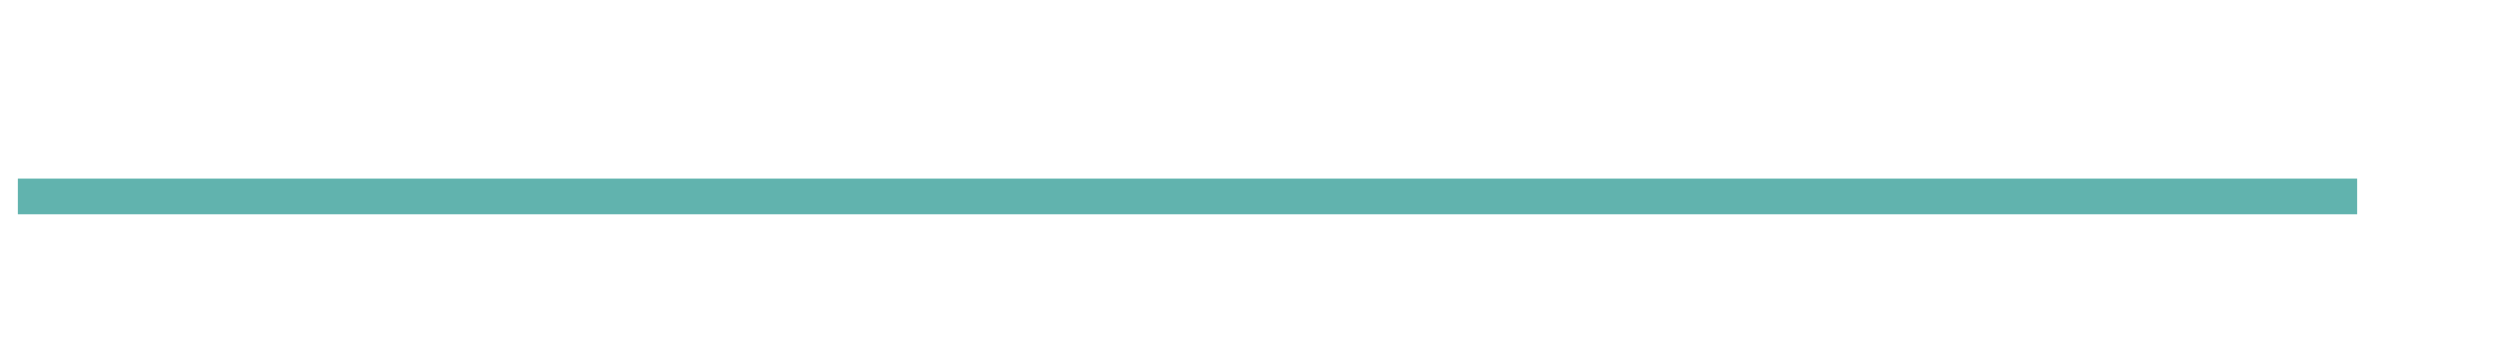
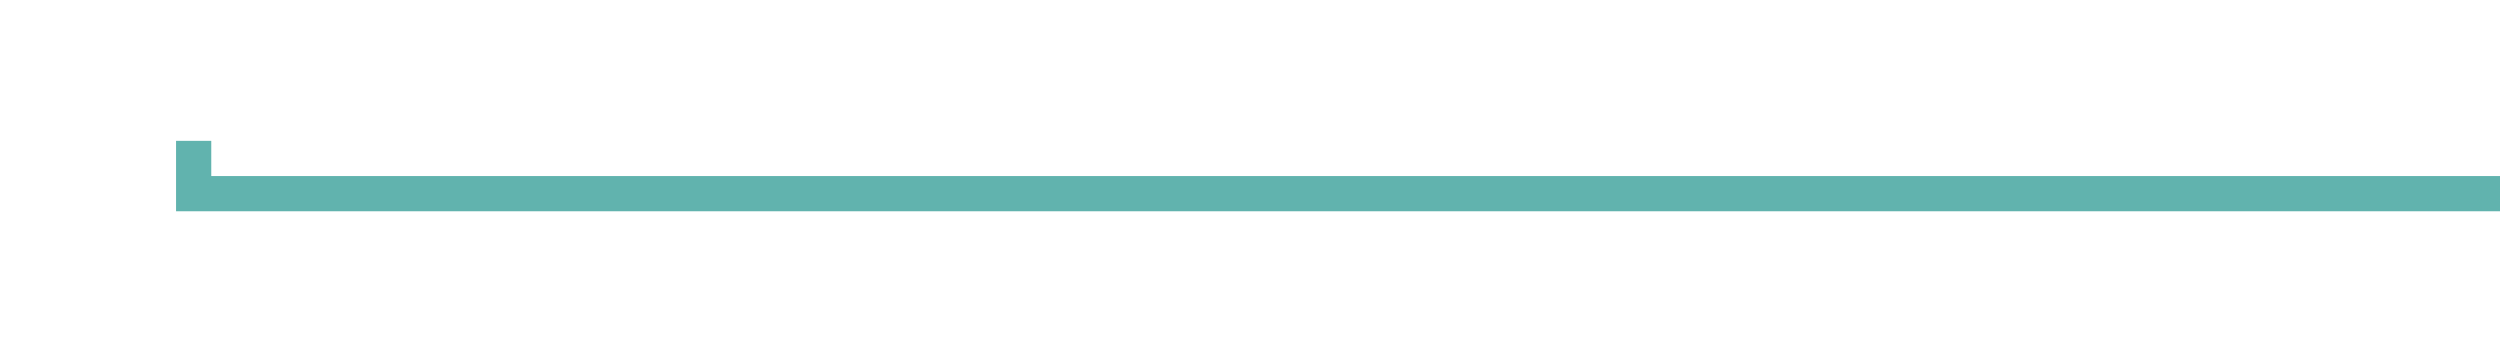
- <svg xmlns="http://www.w3.org/2000/svg" version="1.1" width="70px" height="10px" preserveAspectRatio="xMinYMid meet" viewBox="1654 891  70 8">
-   <path d="M 1720 895.5  L 1654.5 895.5  " stroke-width="1" stroke="#61b3ae" fill="none" />
+ <svg xmlns="http://www.w3.org/2000/svg" version="1.1" width="71px" height="10px" preserveAspectRatio="xMinYMid meet" viewBox="1648 1075  71 8">
+   <path d="M 1720 1079.5  L 1653.5 1079.5  L 1653.5 1078  " stroke-width="1" stroke="#61b3ae" fill="none" />
</svg>
